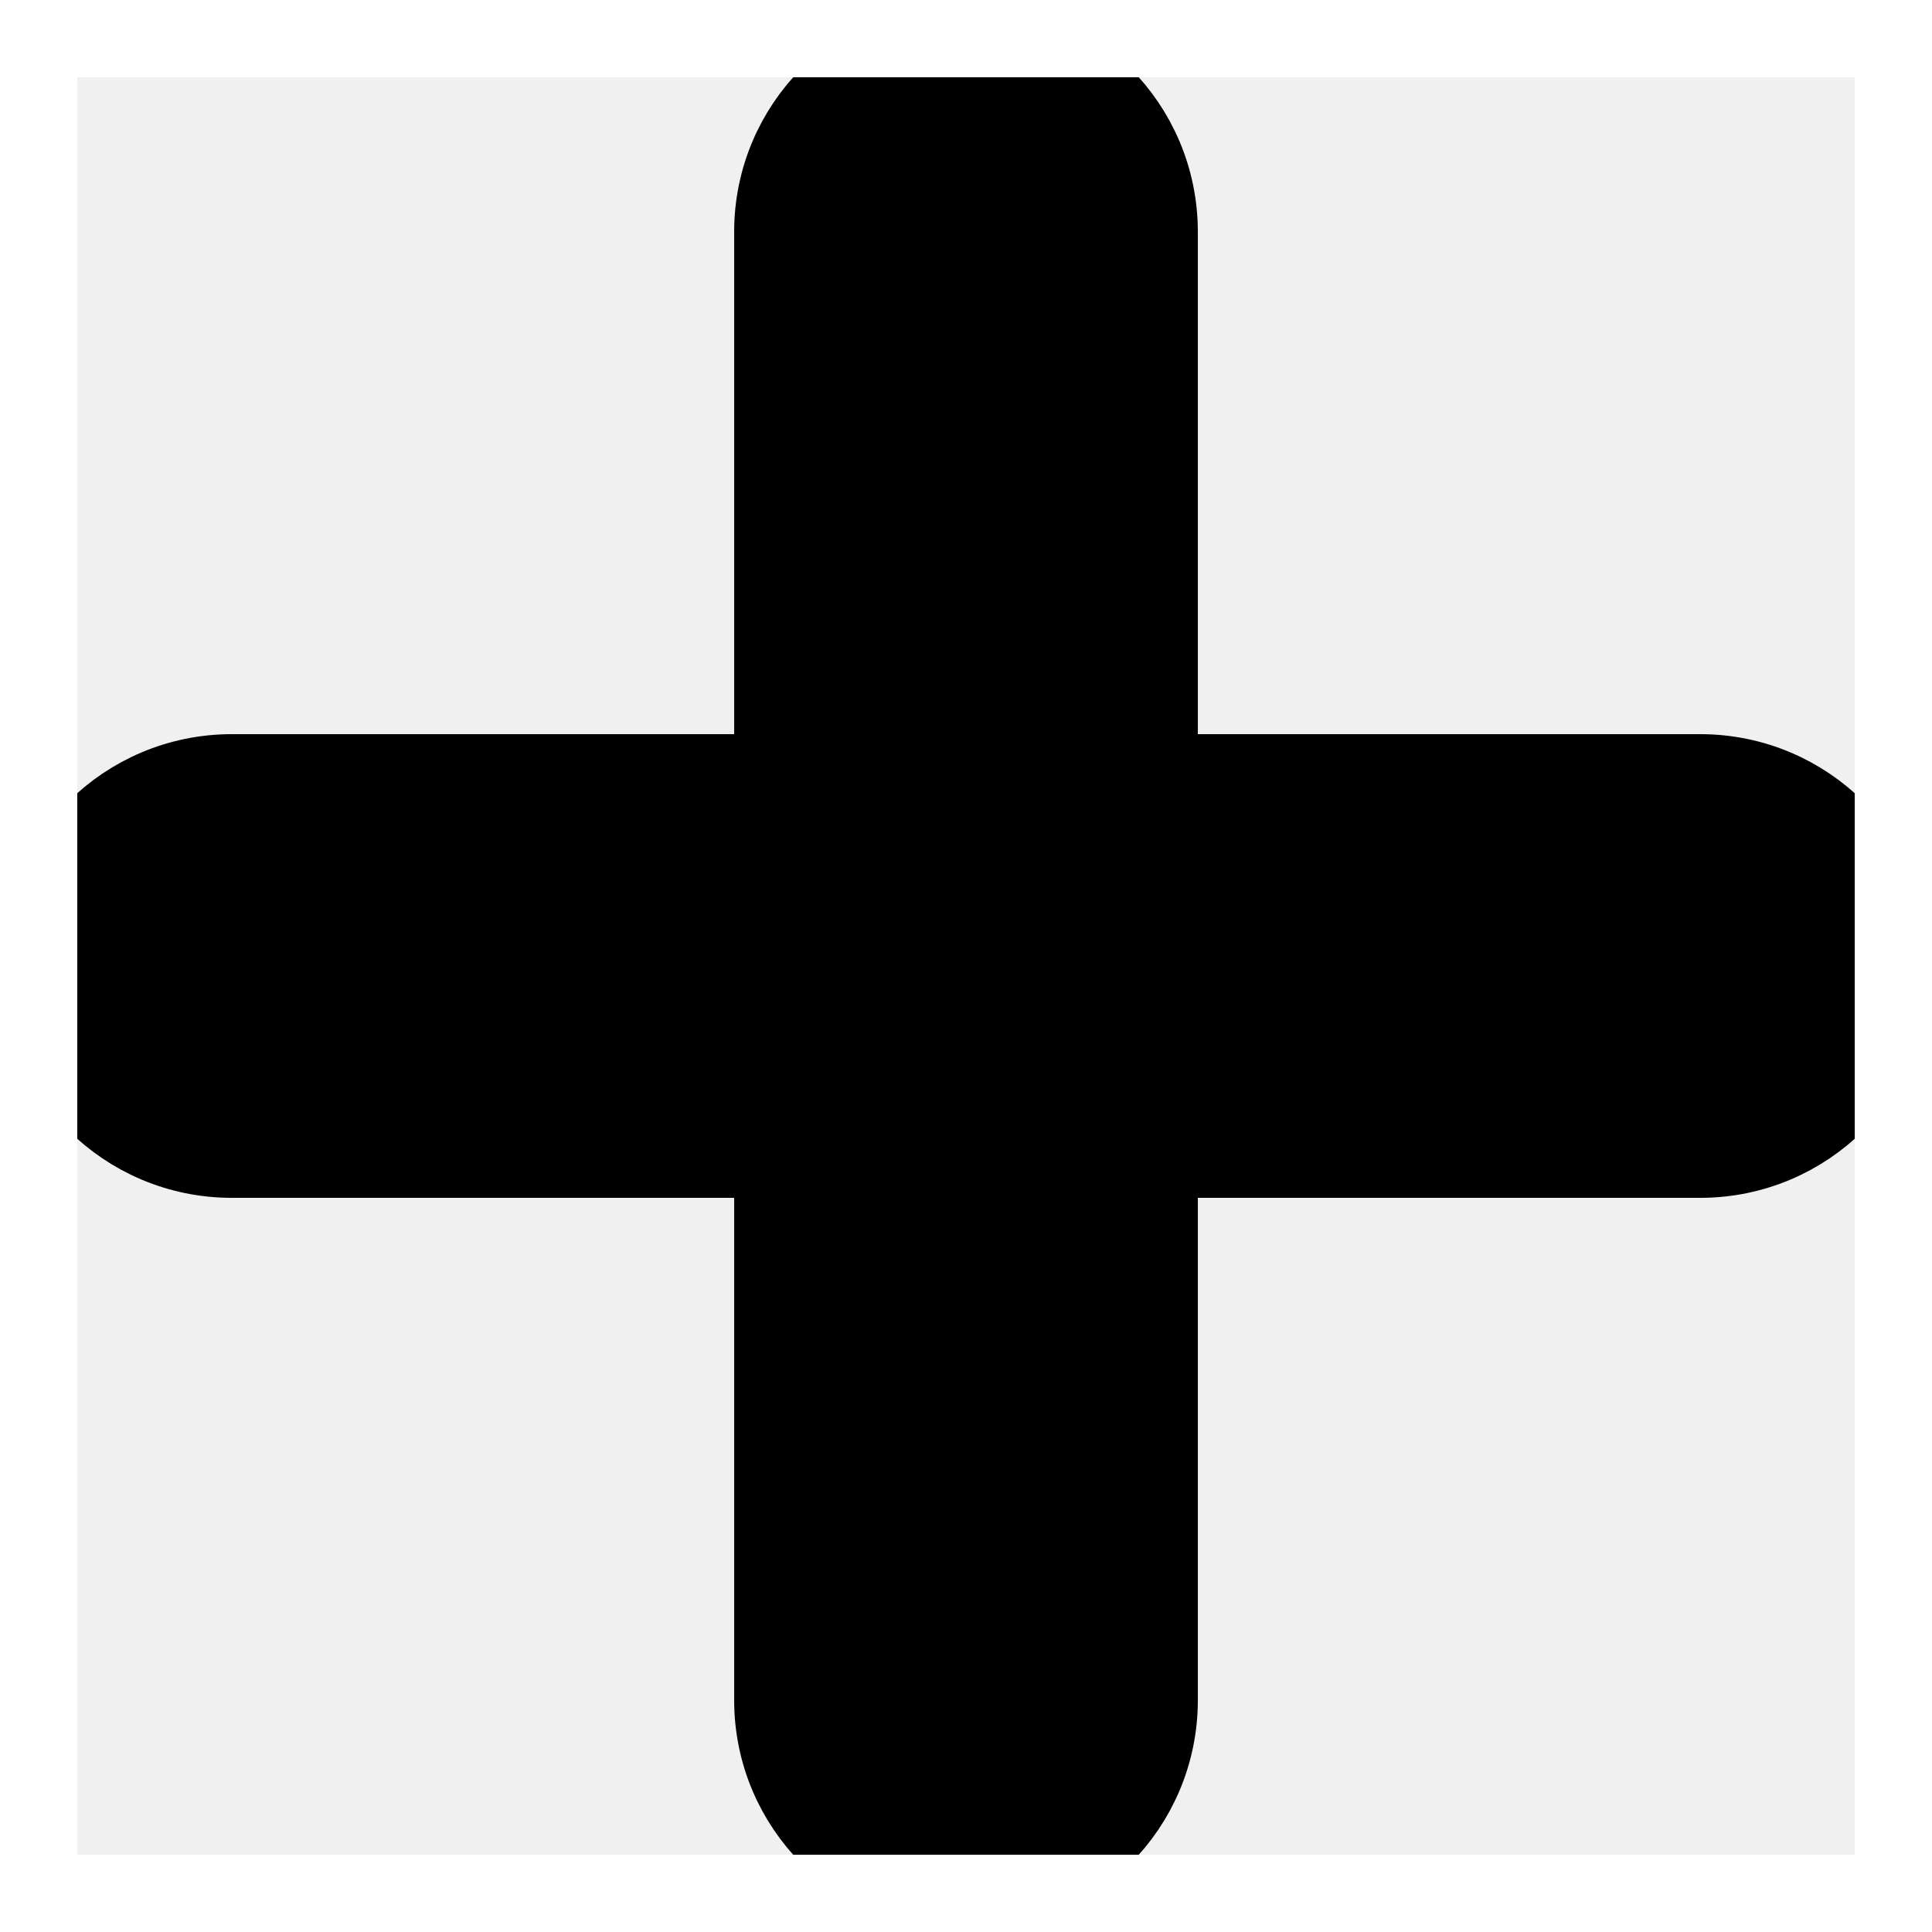
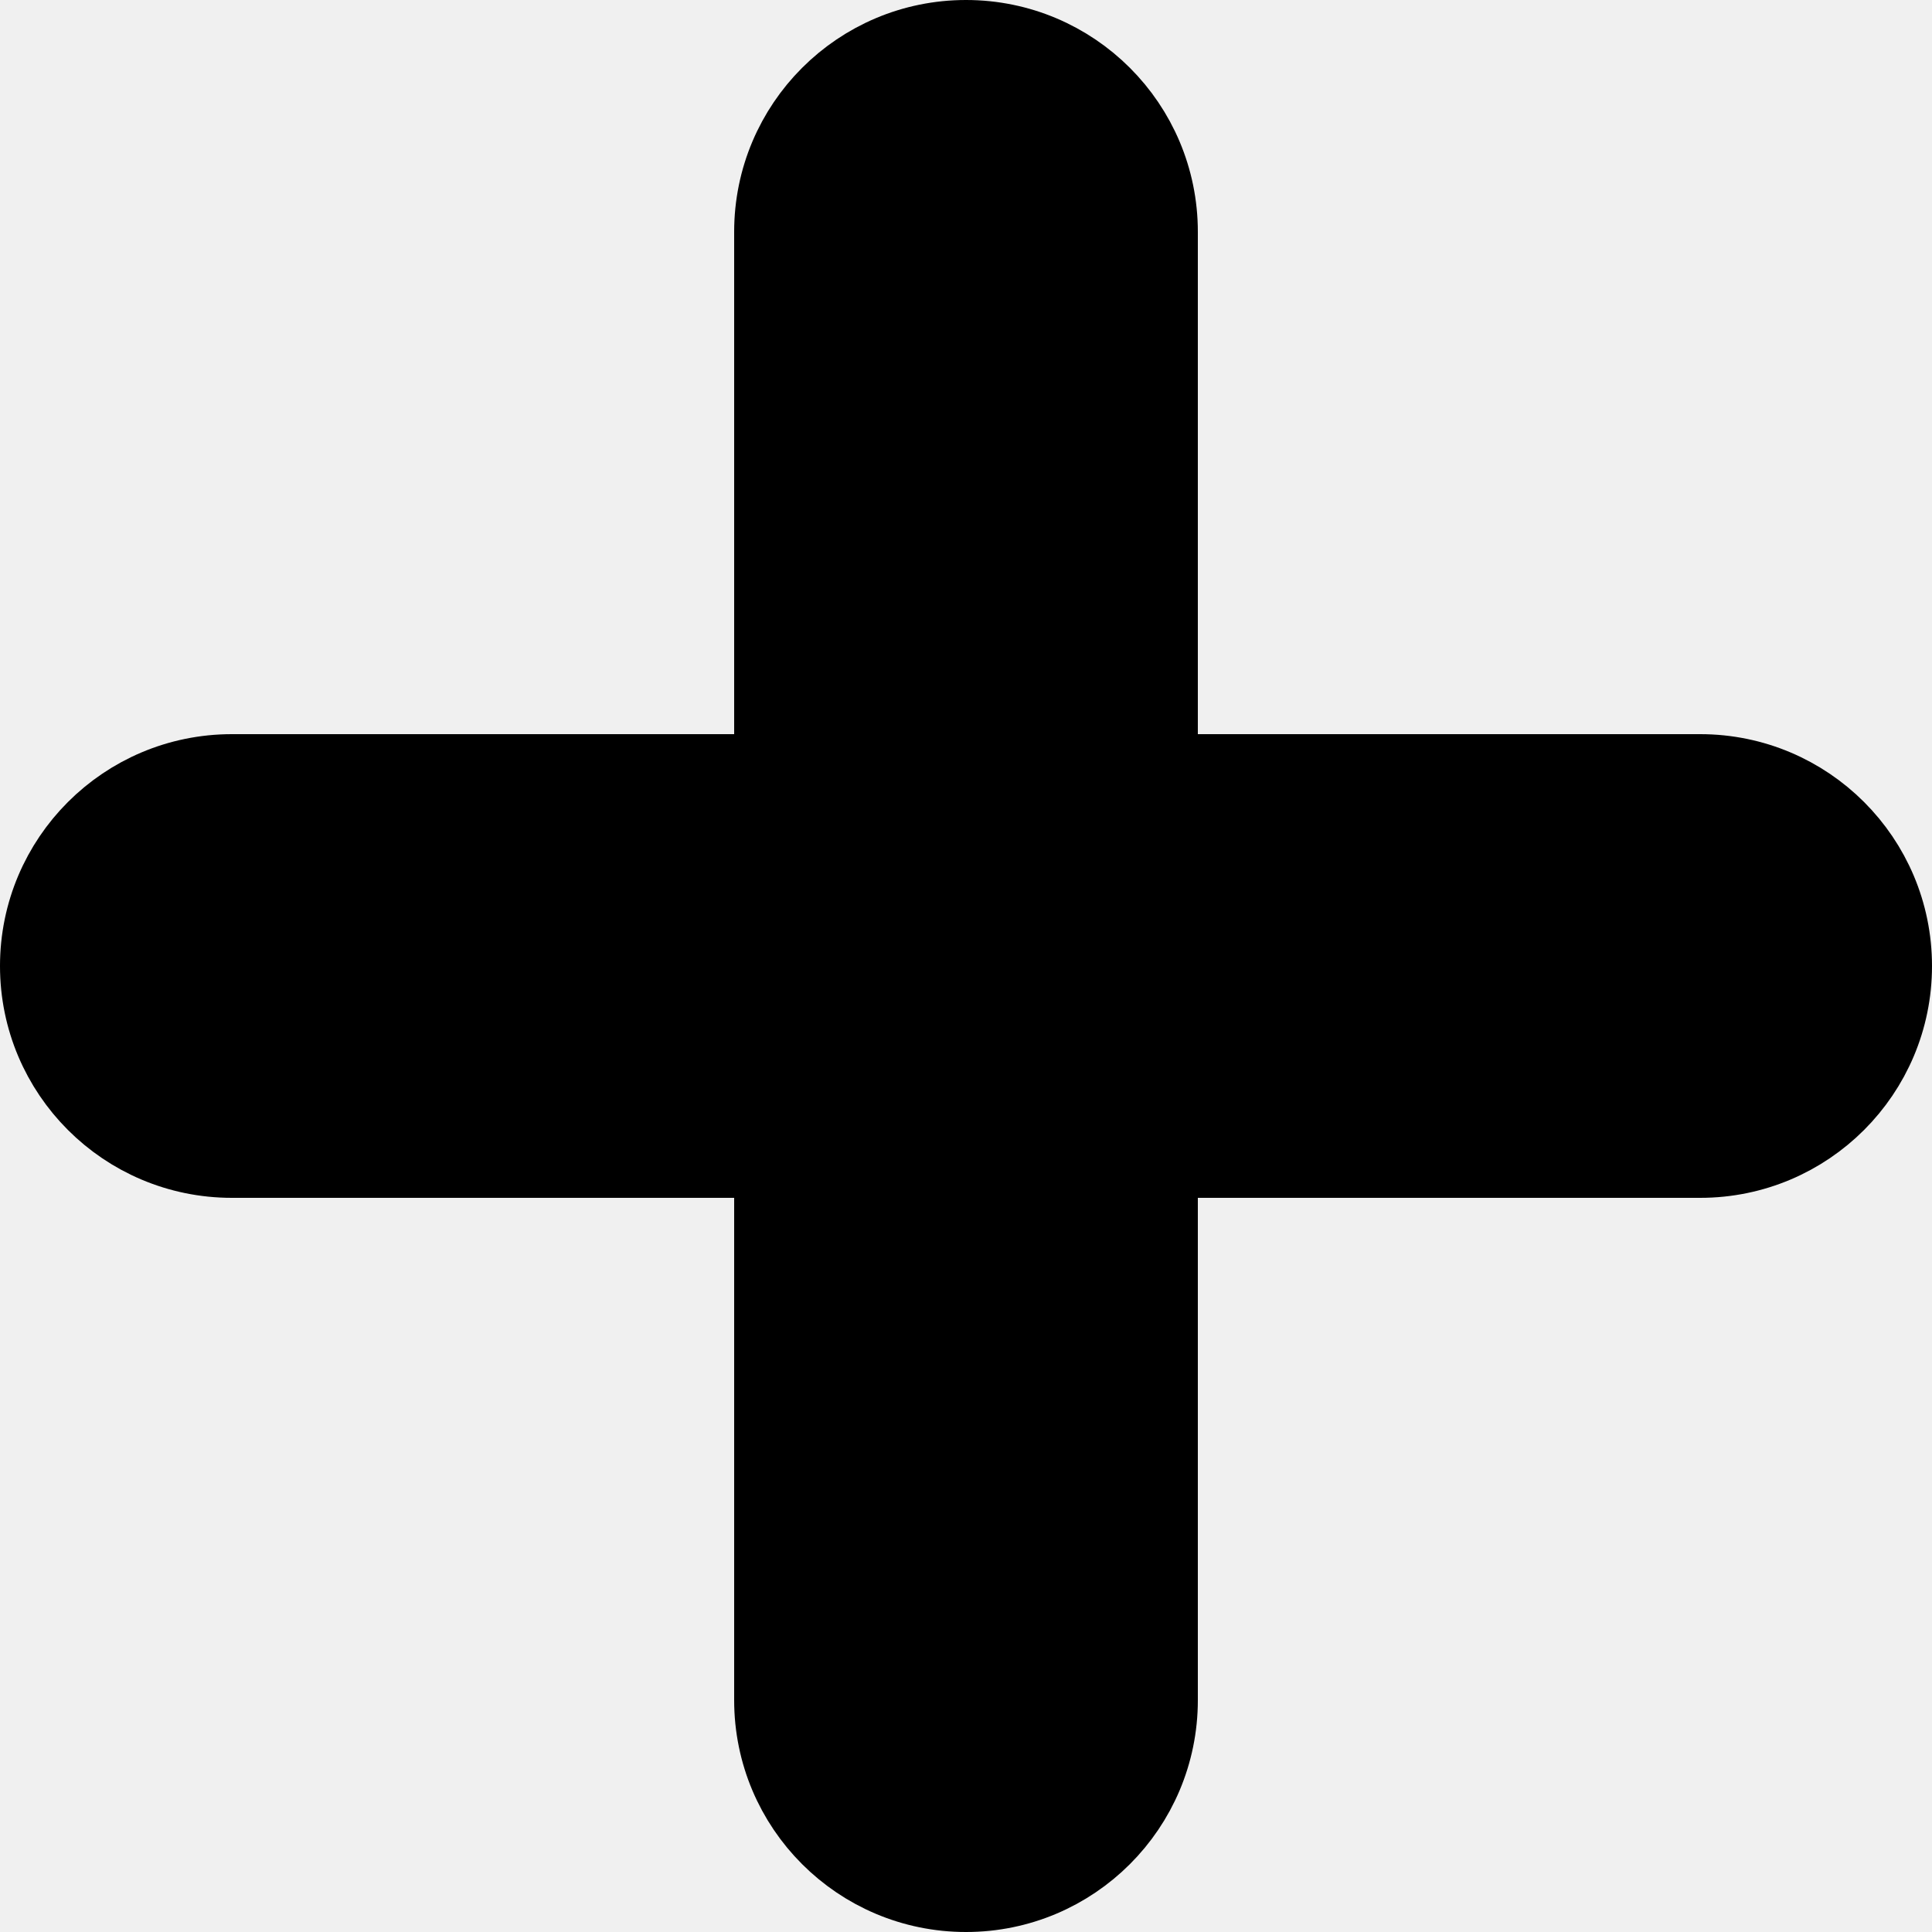
<svg xmlns="http://www.w3.org/2000/svg" width="25" height="25" viewBox="0 0 25 25" fill="none">
  <path d="M9.5 10H10V9.5V3C10 1.619 11.119 0.5 12.5 0.5C13.881 0.5 15 1.619 15 3V9.5V10H15.5H22C23.381 10 24.5 11.119 24.5 12.5C24.5 13.881 23.381 15 22 15H15.5H15V15.5V22C15 23.381 13.881 24.5 12.5 24.5C11.119 24.5 10 23.381 10 22V15.5V15H9.5H3C1.619 15 0.5 13.881 0.5 12.5C0.5 11.119 1.619 10 3 10H9.5Z" fill="black" stroke="black" />
-   <path d="M0 0V-1H-1V0H0ZM25 0H26V-1H25V0ZM25 25V26H26V25H25ZM0 25H-1V26H0V25ZM0 1H25V-1H0V1ZM24 0V25H26V0H24ZM25 24H0V26H25V24ZM1 25V0H-1V25H1Z" fill="white" />
</svg>
